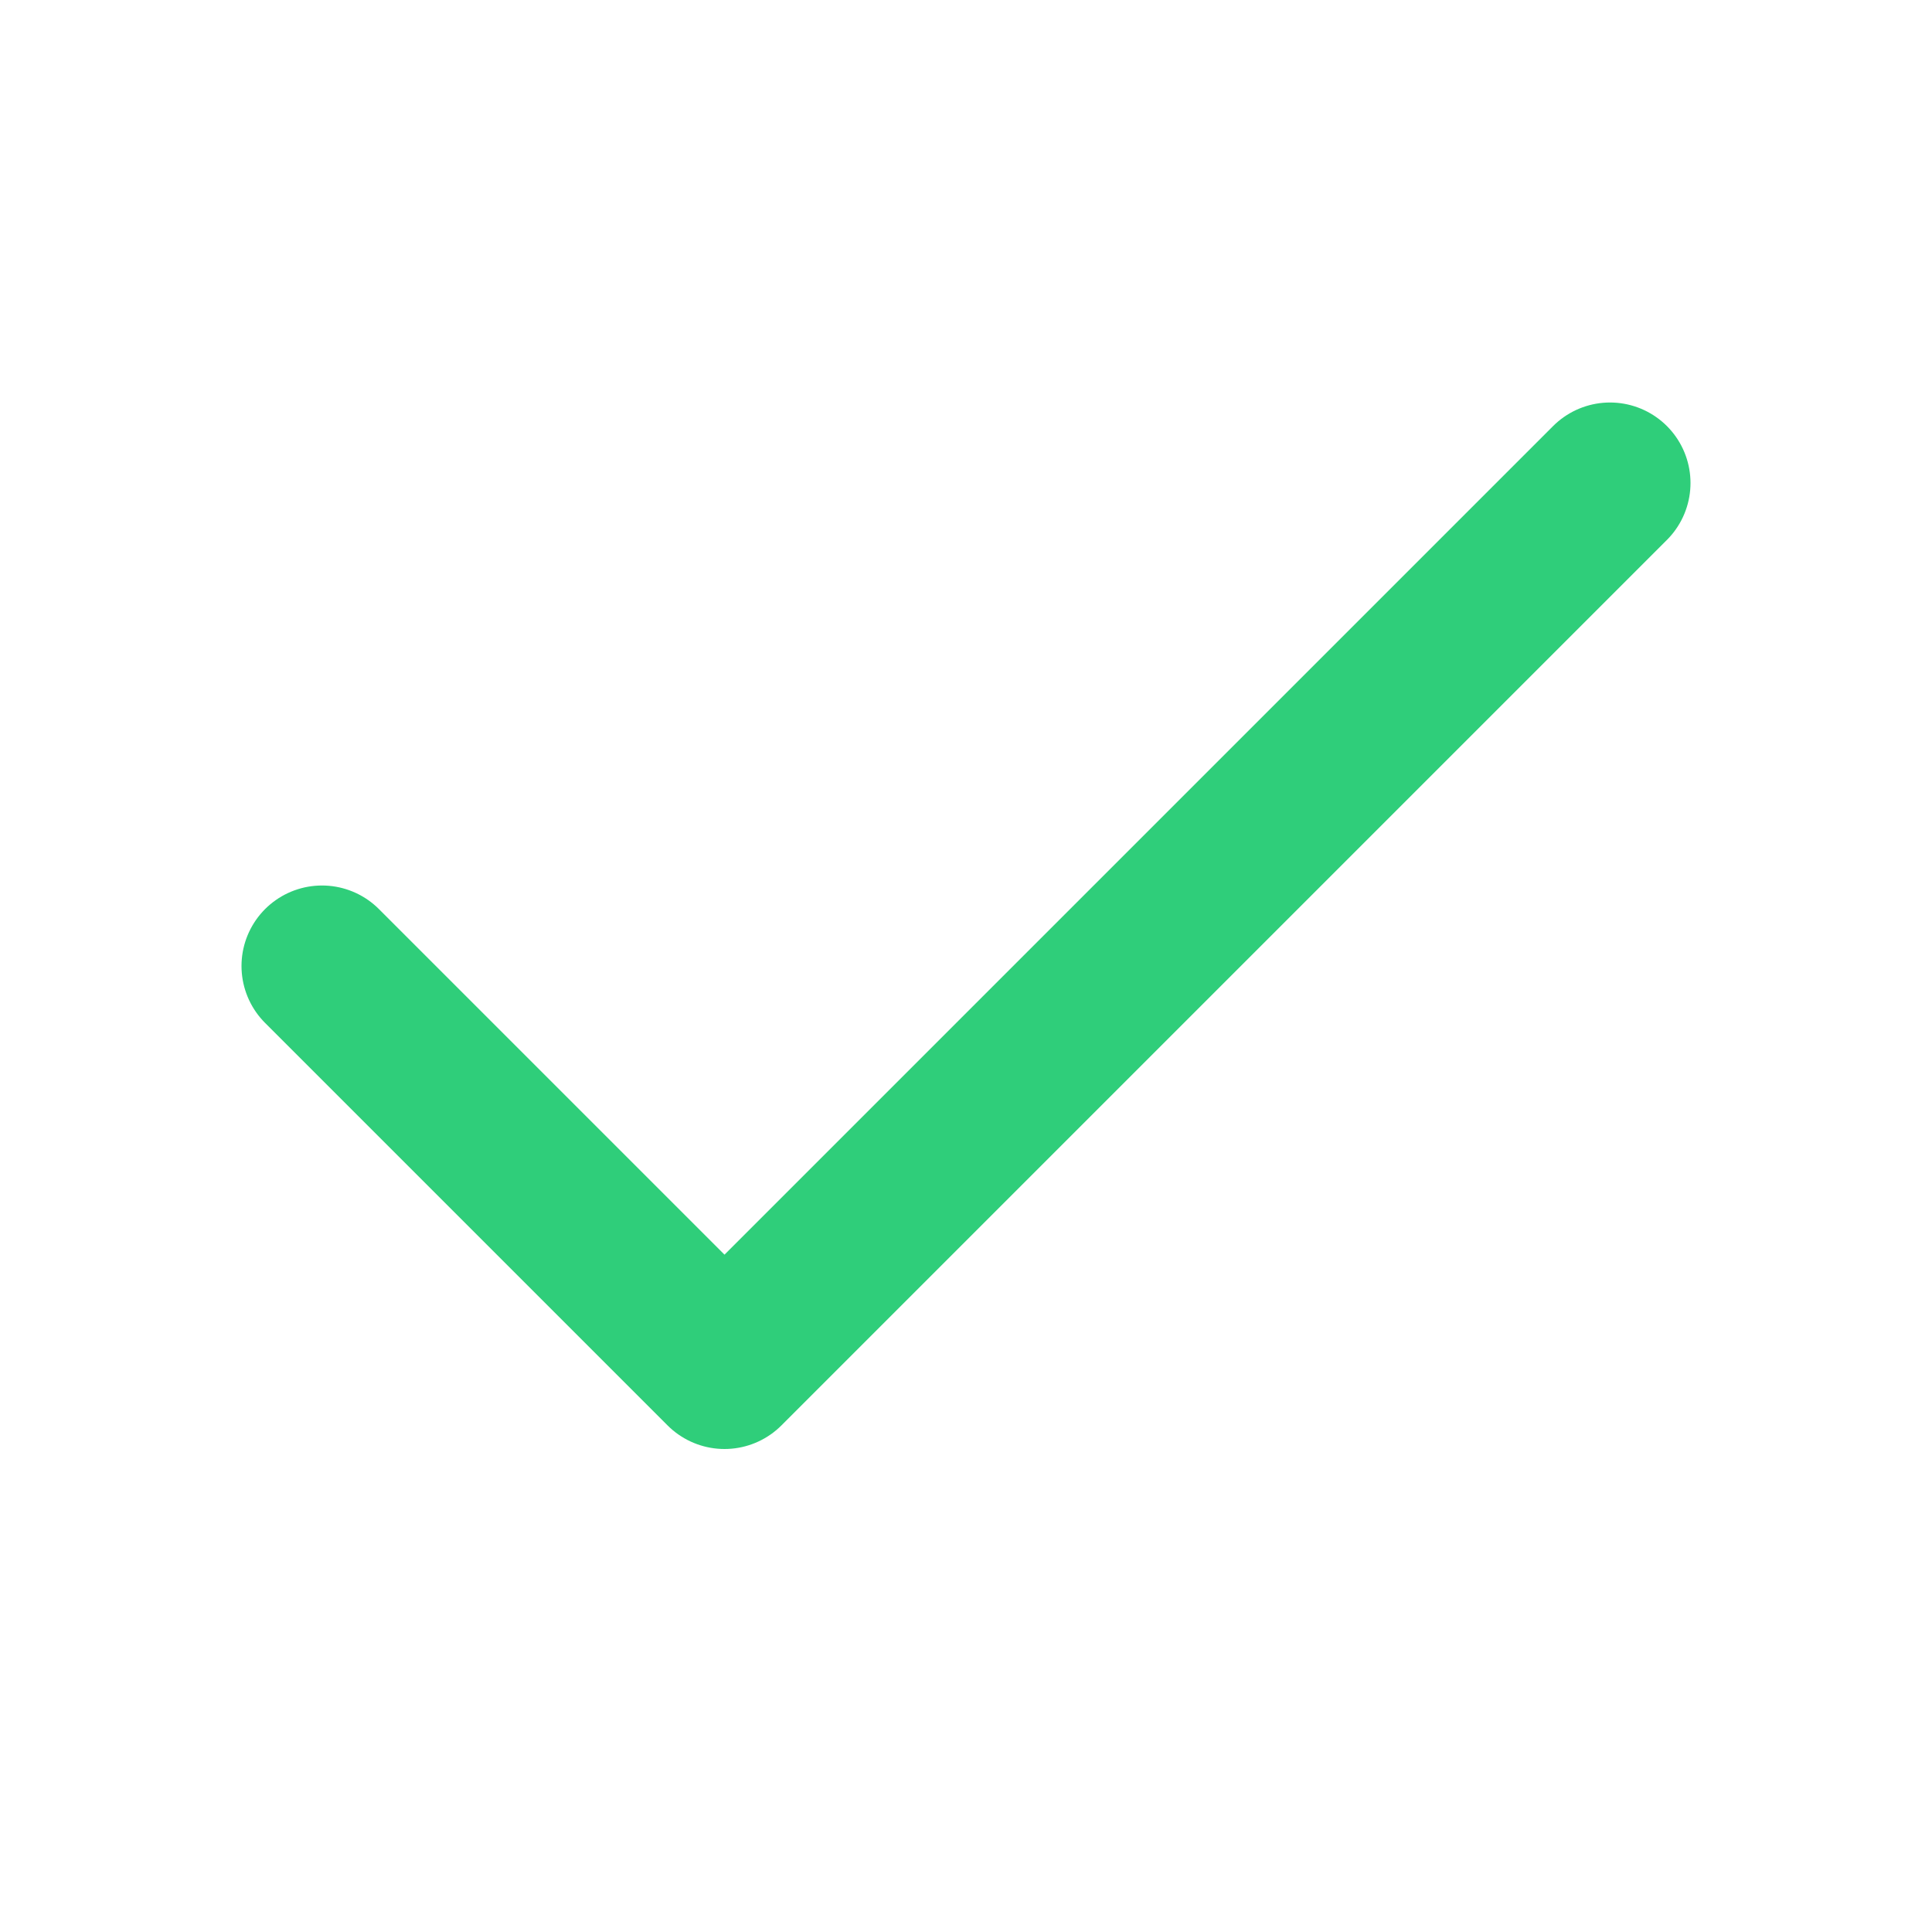
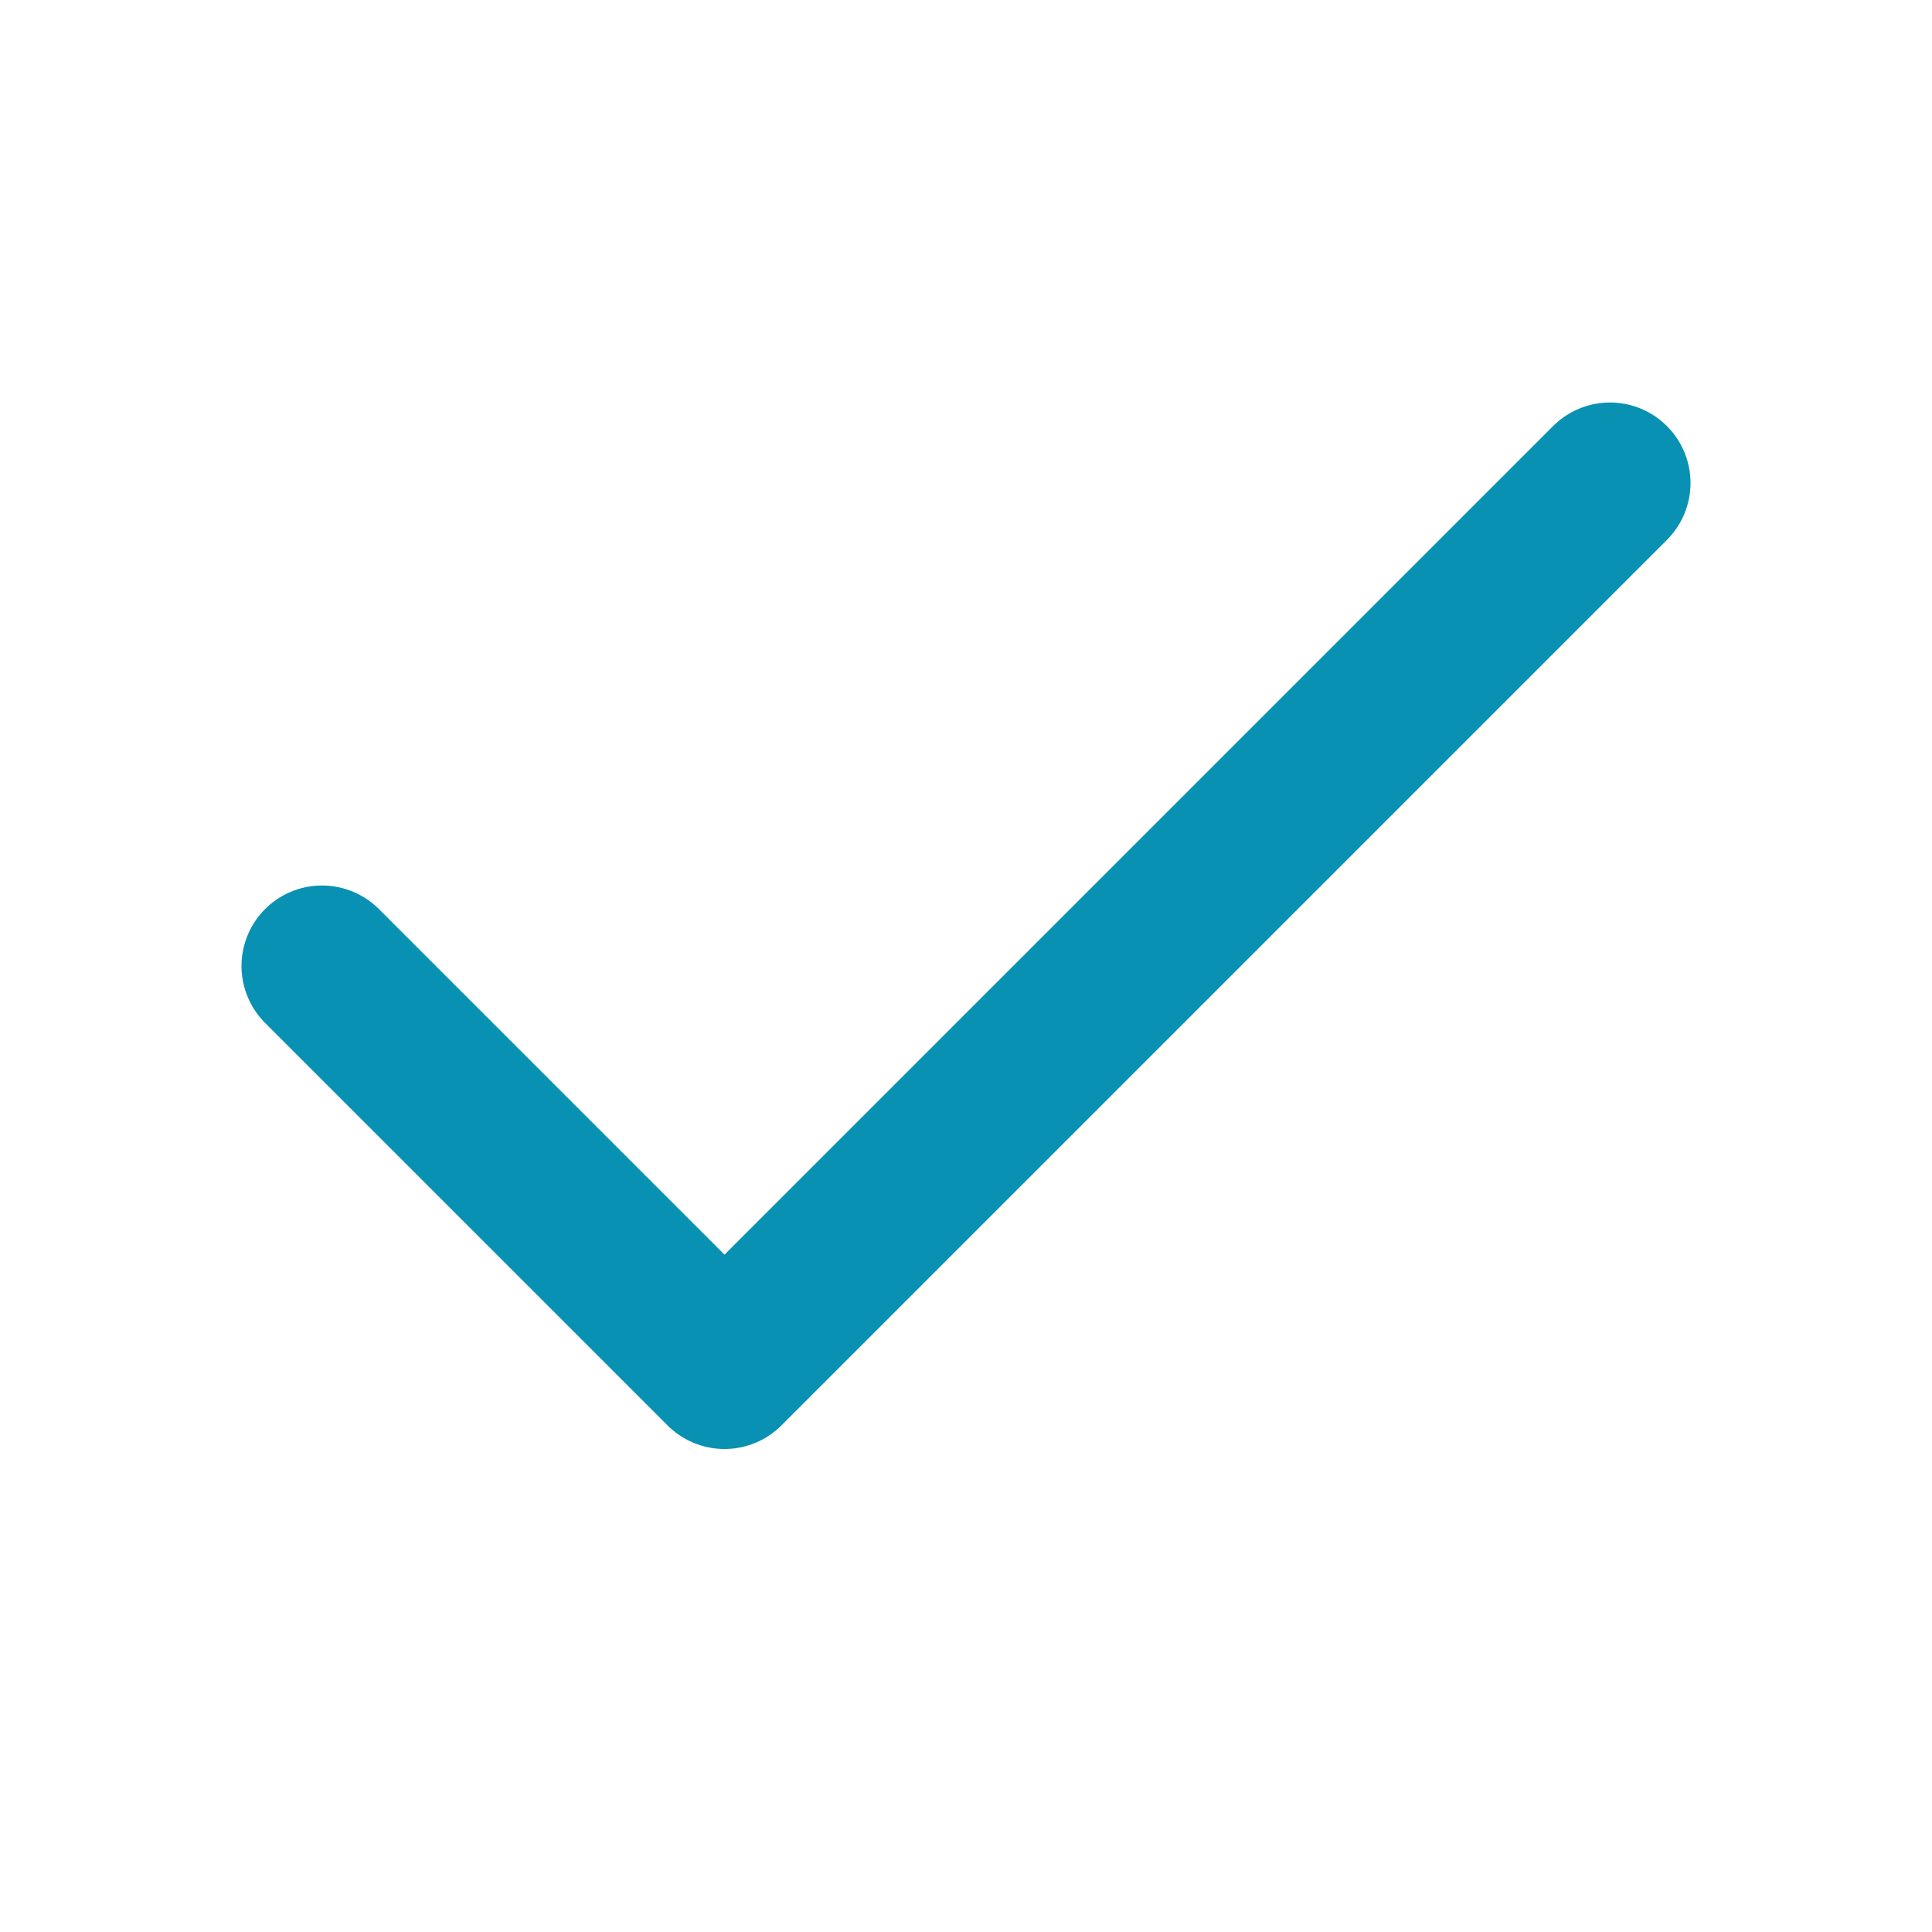
- <svg xmlns="http://www.w3.org/2000/svg" width="24" height="24" viewBox="0 0 24 24" fill="none" stroke="#2fce7a" stroke-width="2" stroke-linecap="round" stroke-linejoin="round">
+ <svg xmlns="http://www.w3.org/2000/svg" width="24" height="24" viewBox="0 0 24 24" fill="none" stroke="#0891b2" stroke-width="2" stroke-linecap="round" stroke-linejoin="round">
  <path d="M20 6 9 17l-5-5" />
</svg>
